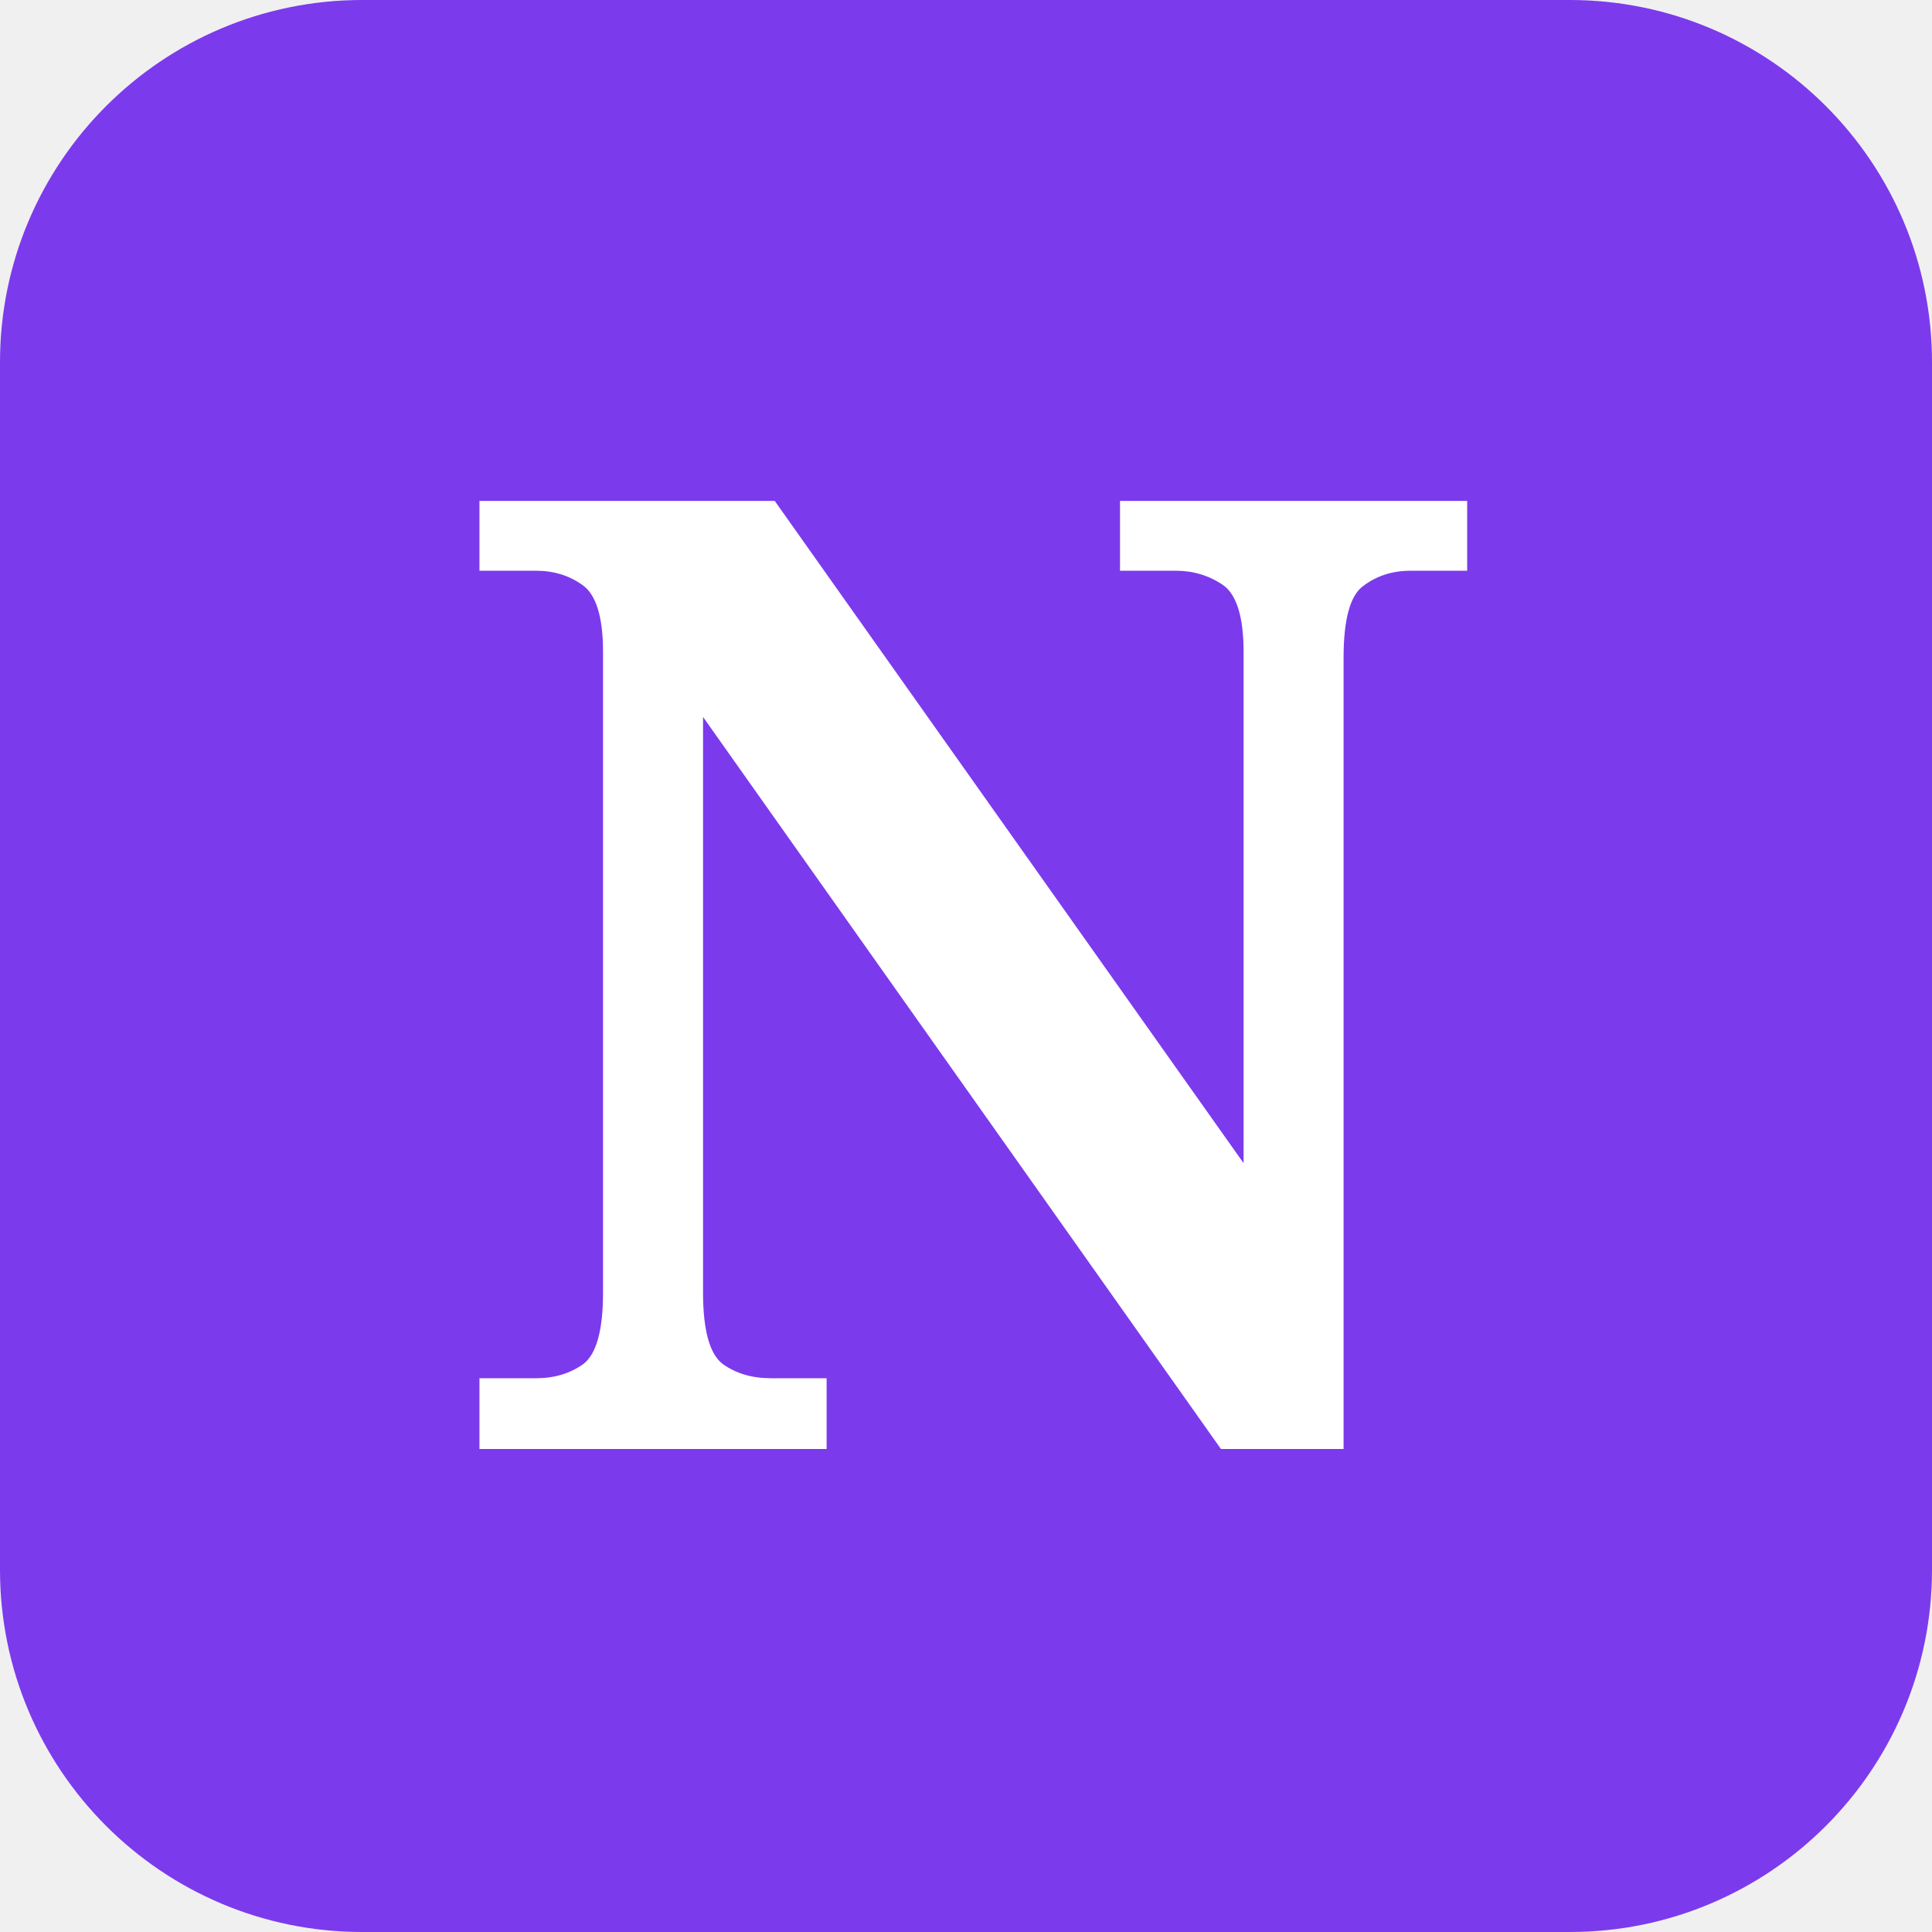
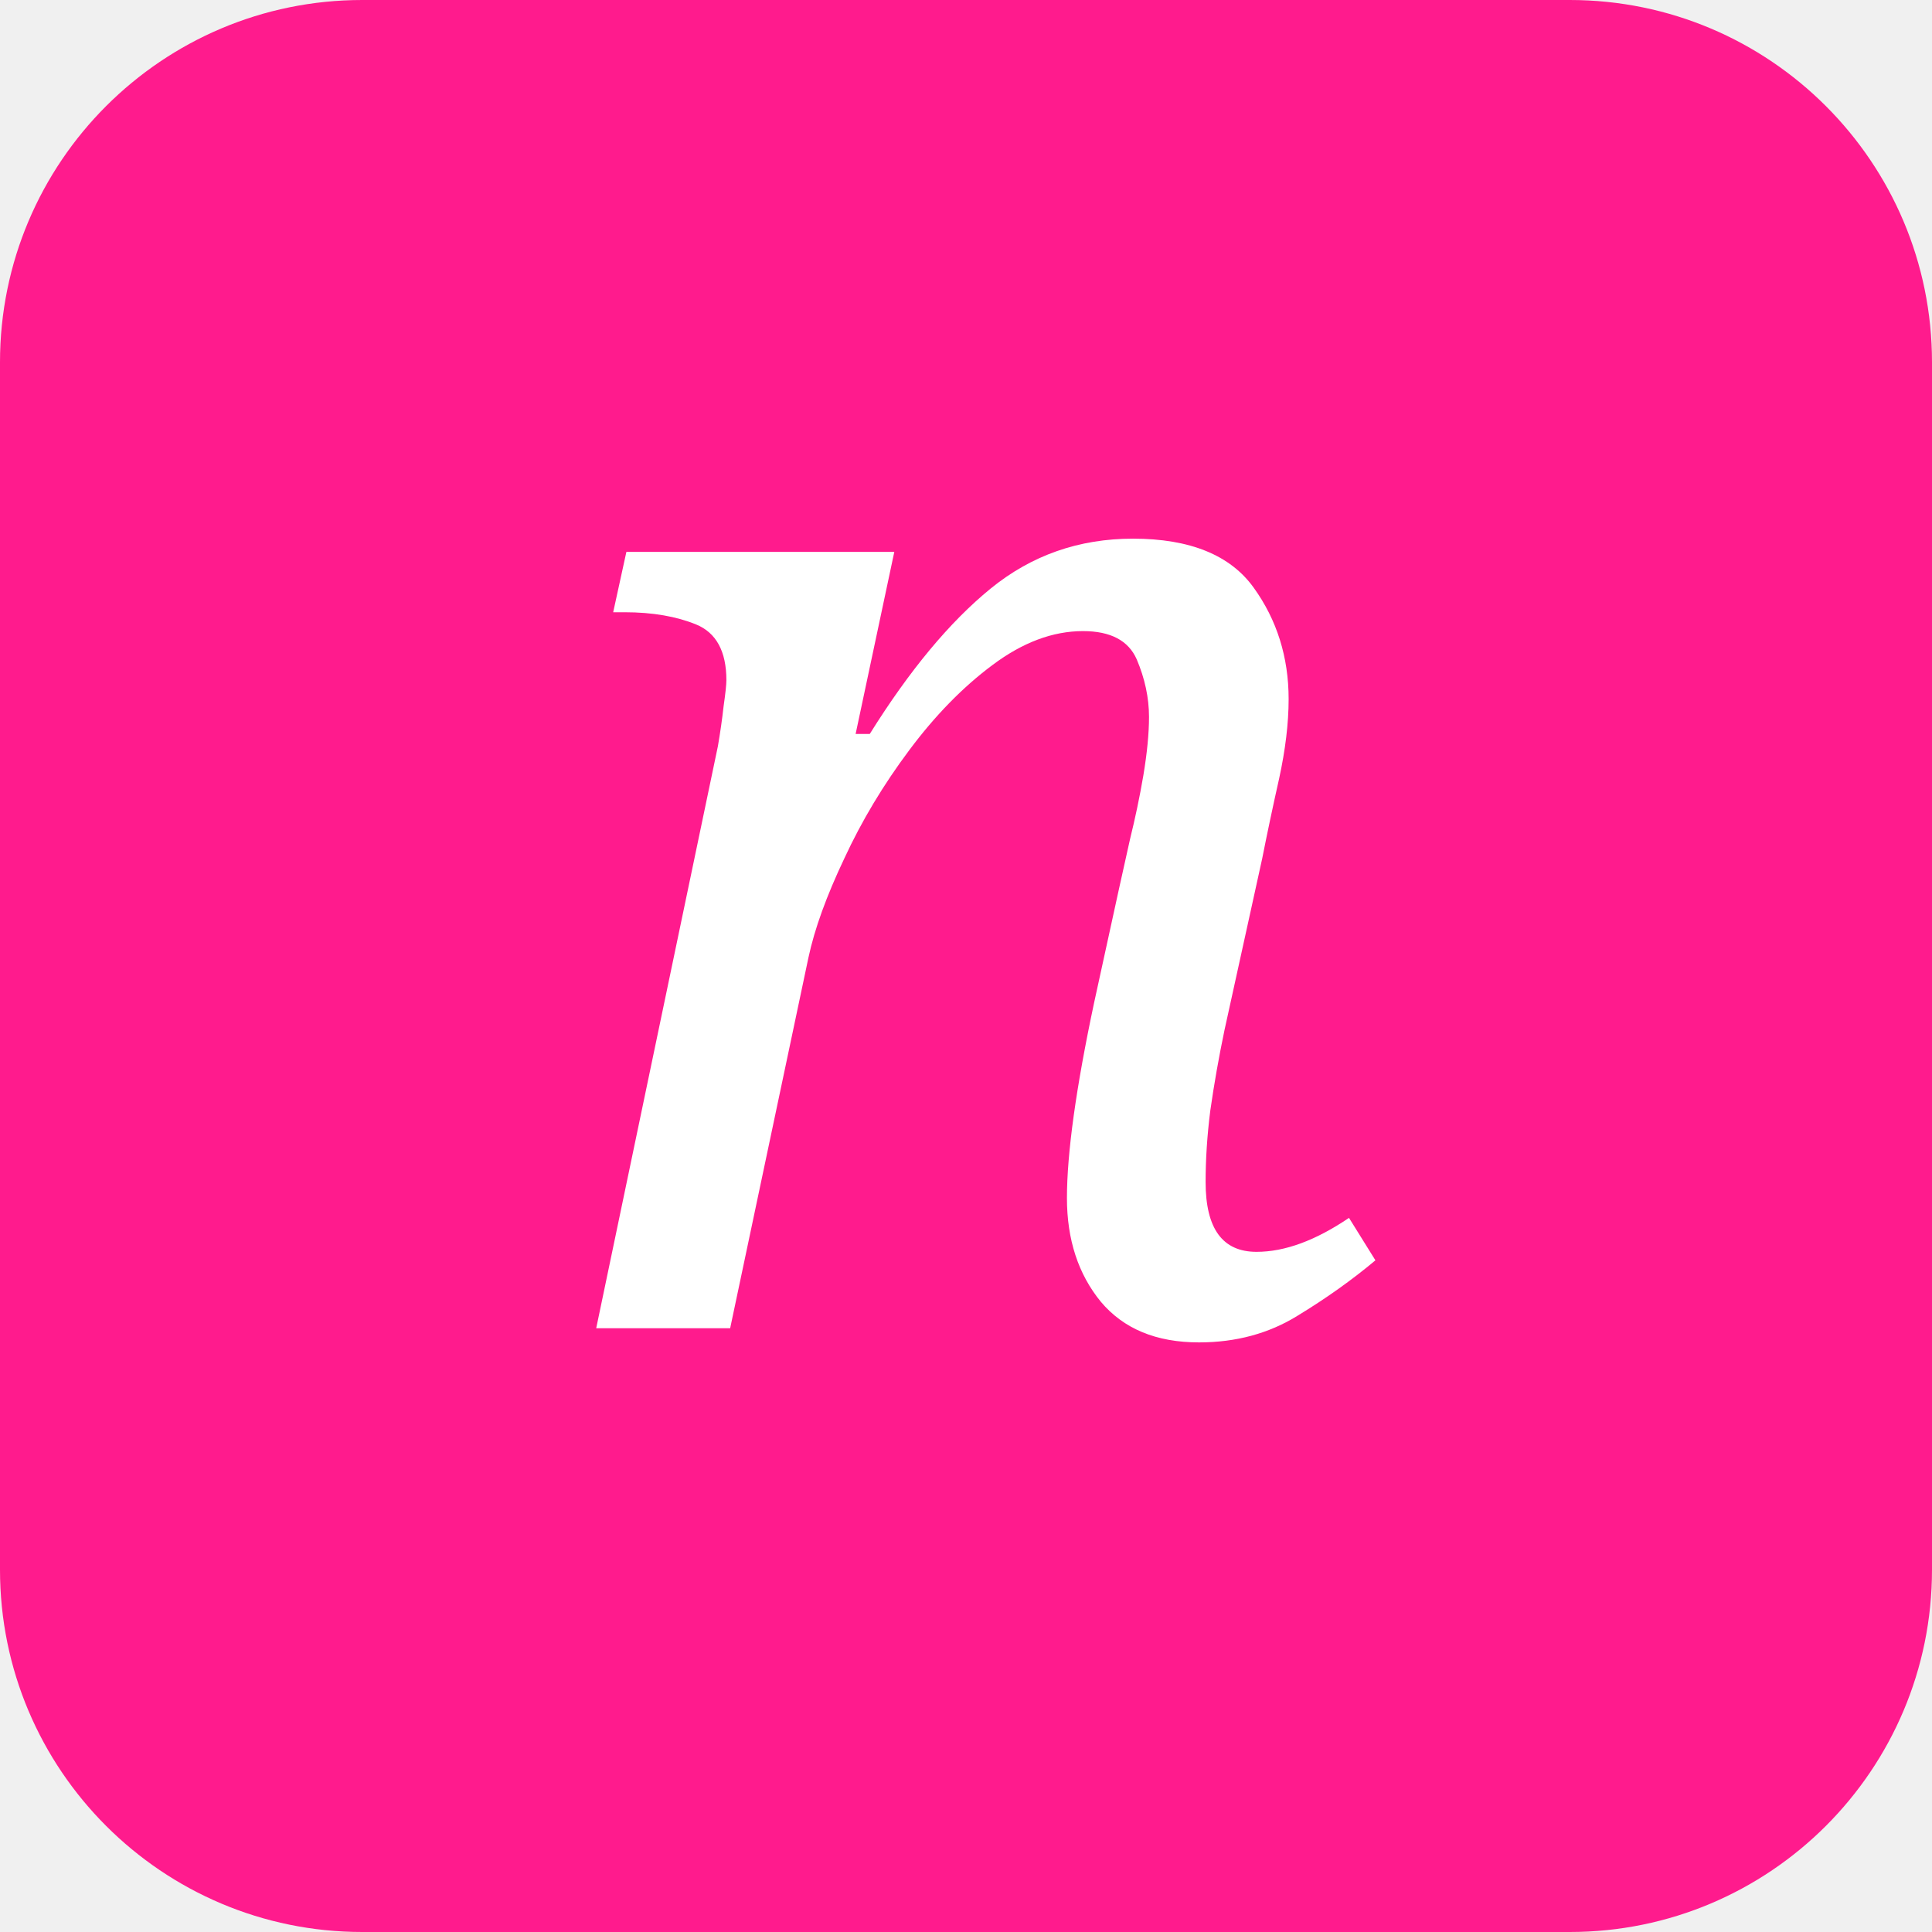
<svg xmlns="http://www.w3.org/2000/svg" viewBox="0 0 32 32">
-   <rect width="32" height="32" rx="6" fill="#7C3AED" />
-   <text x="16" y="24" font-family="Georgia, serif" font-size="22" font-weight="bold" fill="white" text-anchor="middle">N</text>
+   <rect width="32" height="32" rx="6" fill="#FF1B8D" />
+   <text x="16" y="22" font-family="Newsreader, serif" font-size="24" font-style="italic" fill="white" text-anchor="middle">n</text>
</svg>
